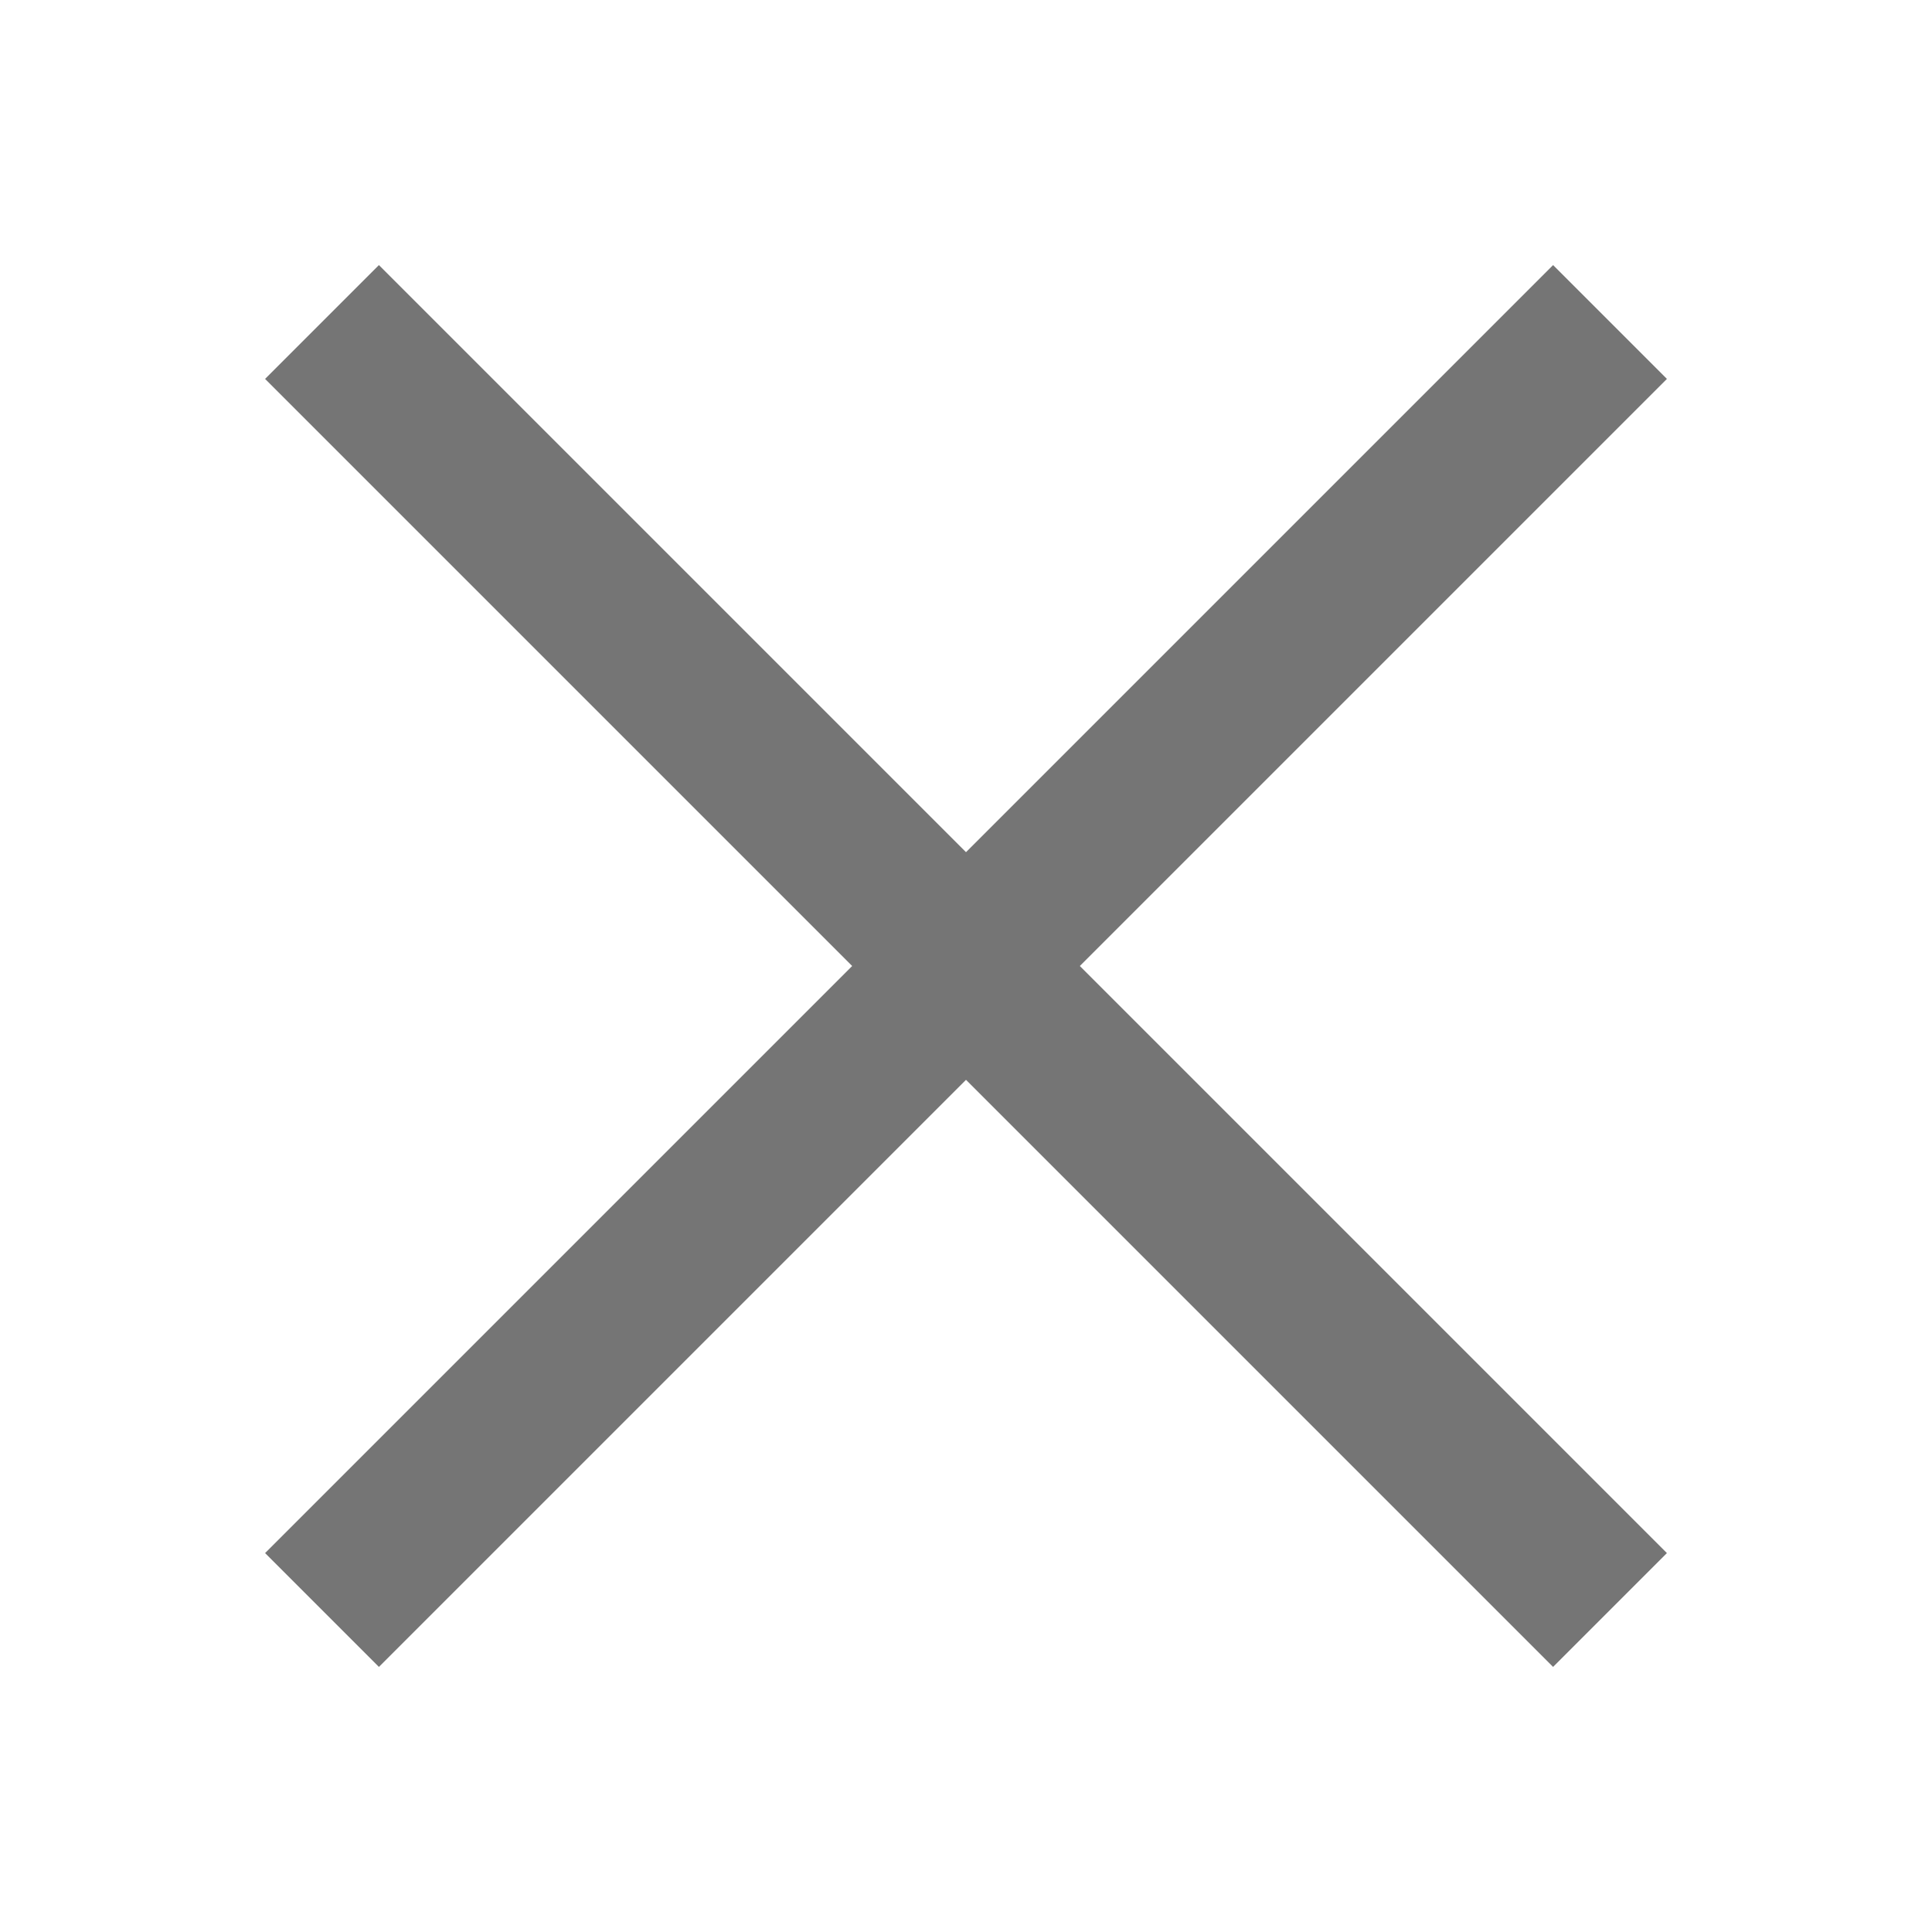
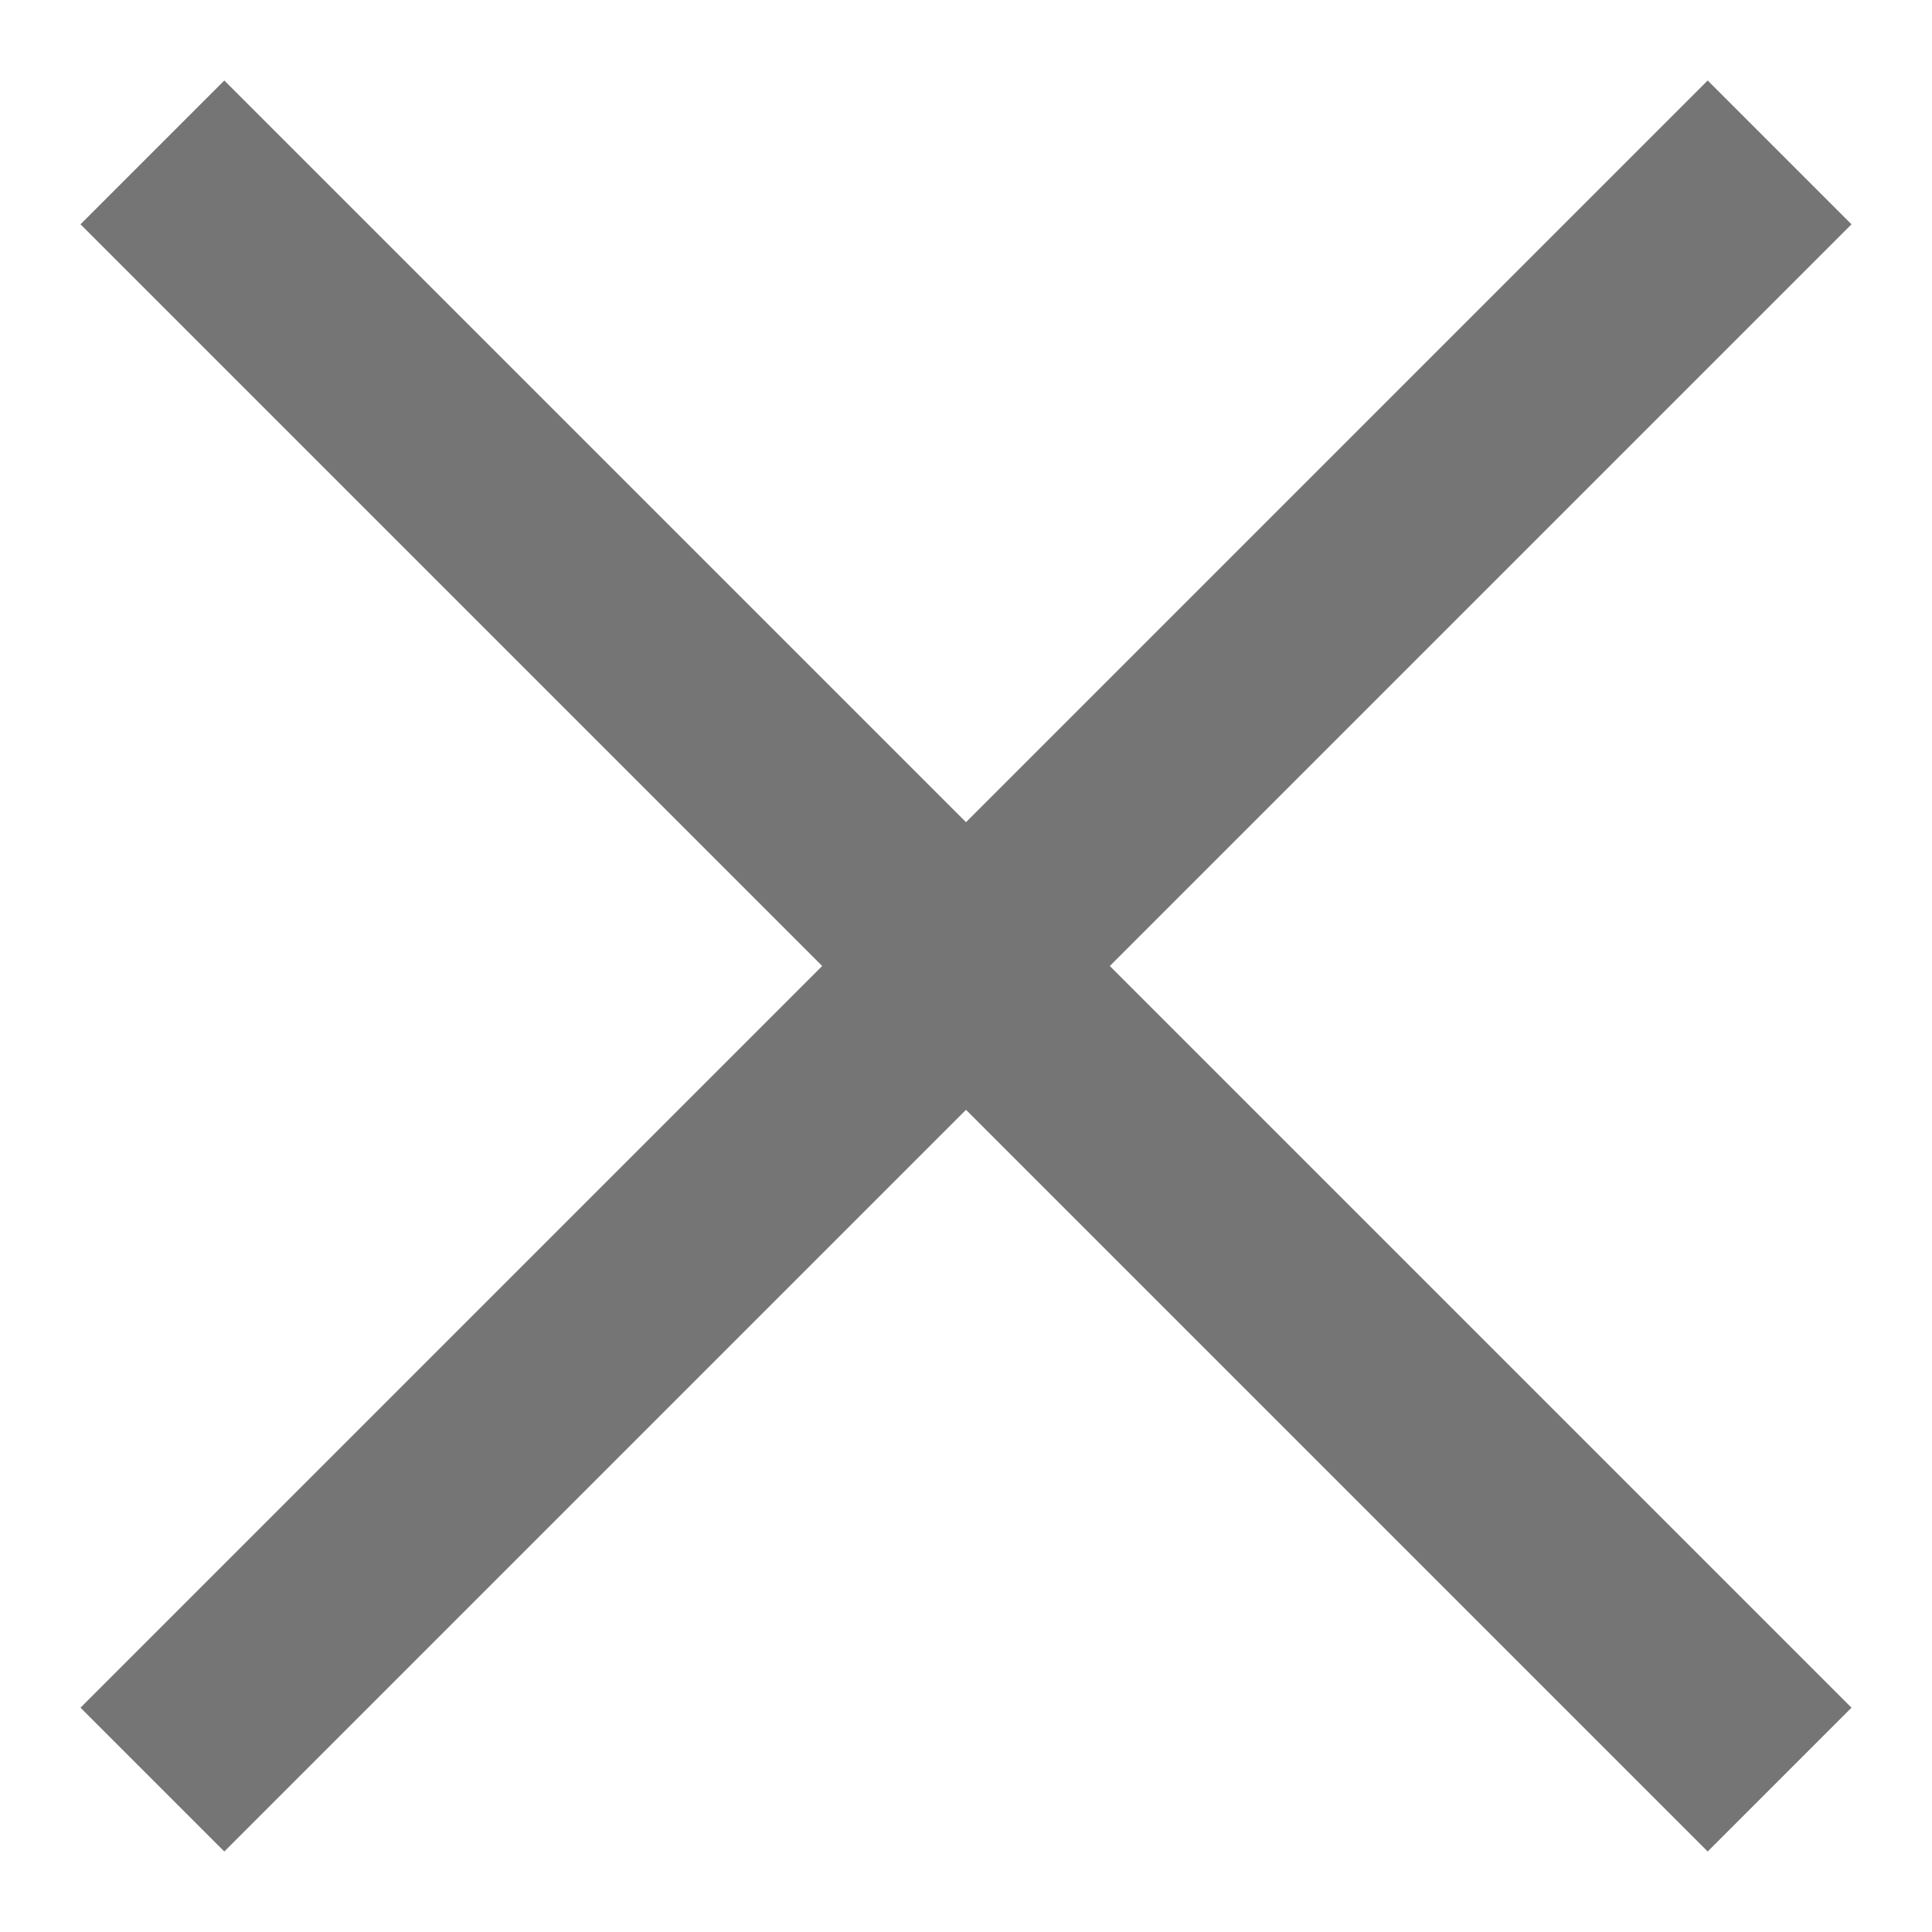
<svg xmlns="http://www.w3.org/2000/svg" width="100%" height="100%" viewBox="0 0 24 24" version="1.1" xml:space="preserve" style="fill-rule:evenodd;clip-rule:evenodd;stroke-linejoin:round;stroke-miterlimit:1.414;">
-   <path d="M20.707,4.707L19.293,3.293L12,10.586L4.707,3.293L3.293,4.707L10.586,12L3.293,19.293L4.707,20.707L12,13.414L19.293,20.707L20.707,19.293L13.414,12L20.707,4.707Z" style="fill:rgb(117,117,117);fill-rule:nonzero;" />
+   <g transform="matrix(1.26335,0,0,1.26335,-3.16022,-3.16022)">
+     <path d="M20.707,4.707L19.293,3.293L12,10.586L4.707,3.293L3.293,4.707L10.586,12L3.293,19.293L4.707,20.707L12,13.414L19.293,20.707L20.707,19.293L13.414,12L20.707,4.707Z" style="fill:rgb(117,117,117);fill-rule:nonzero;" />
+   </g>
</svg>
